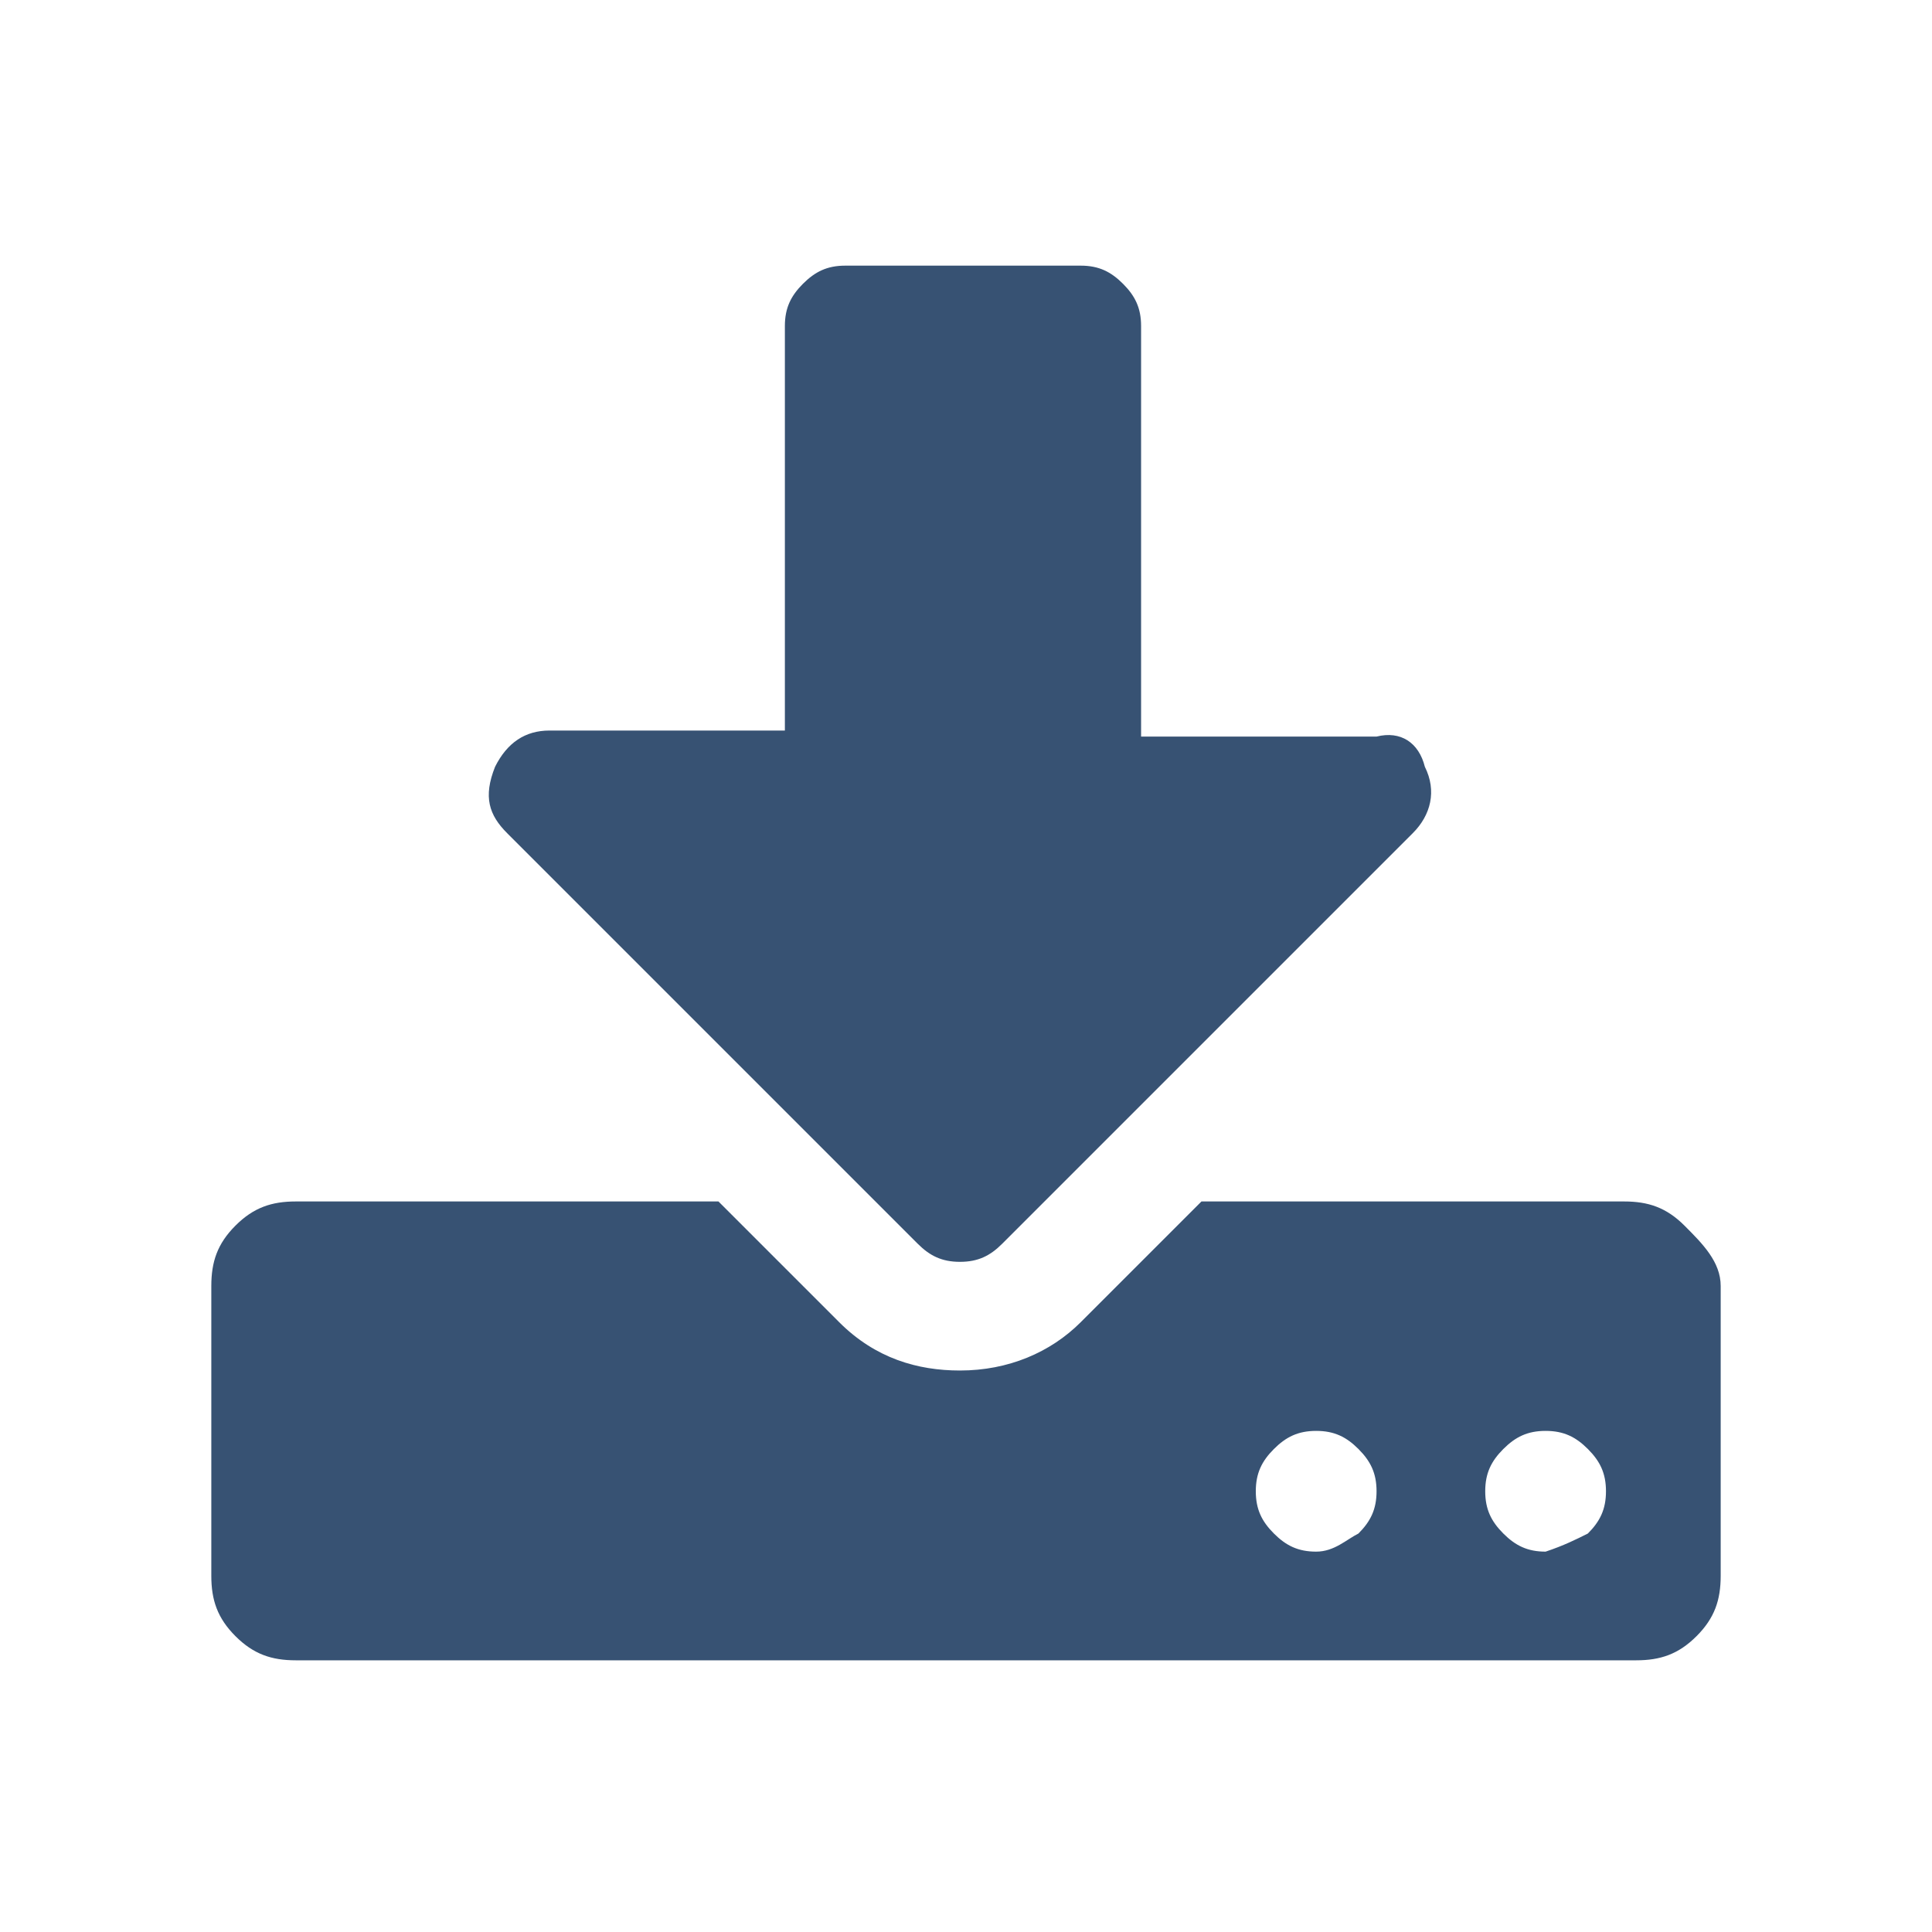
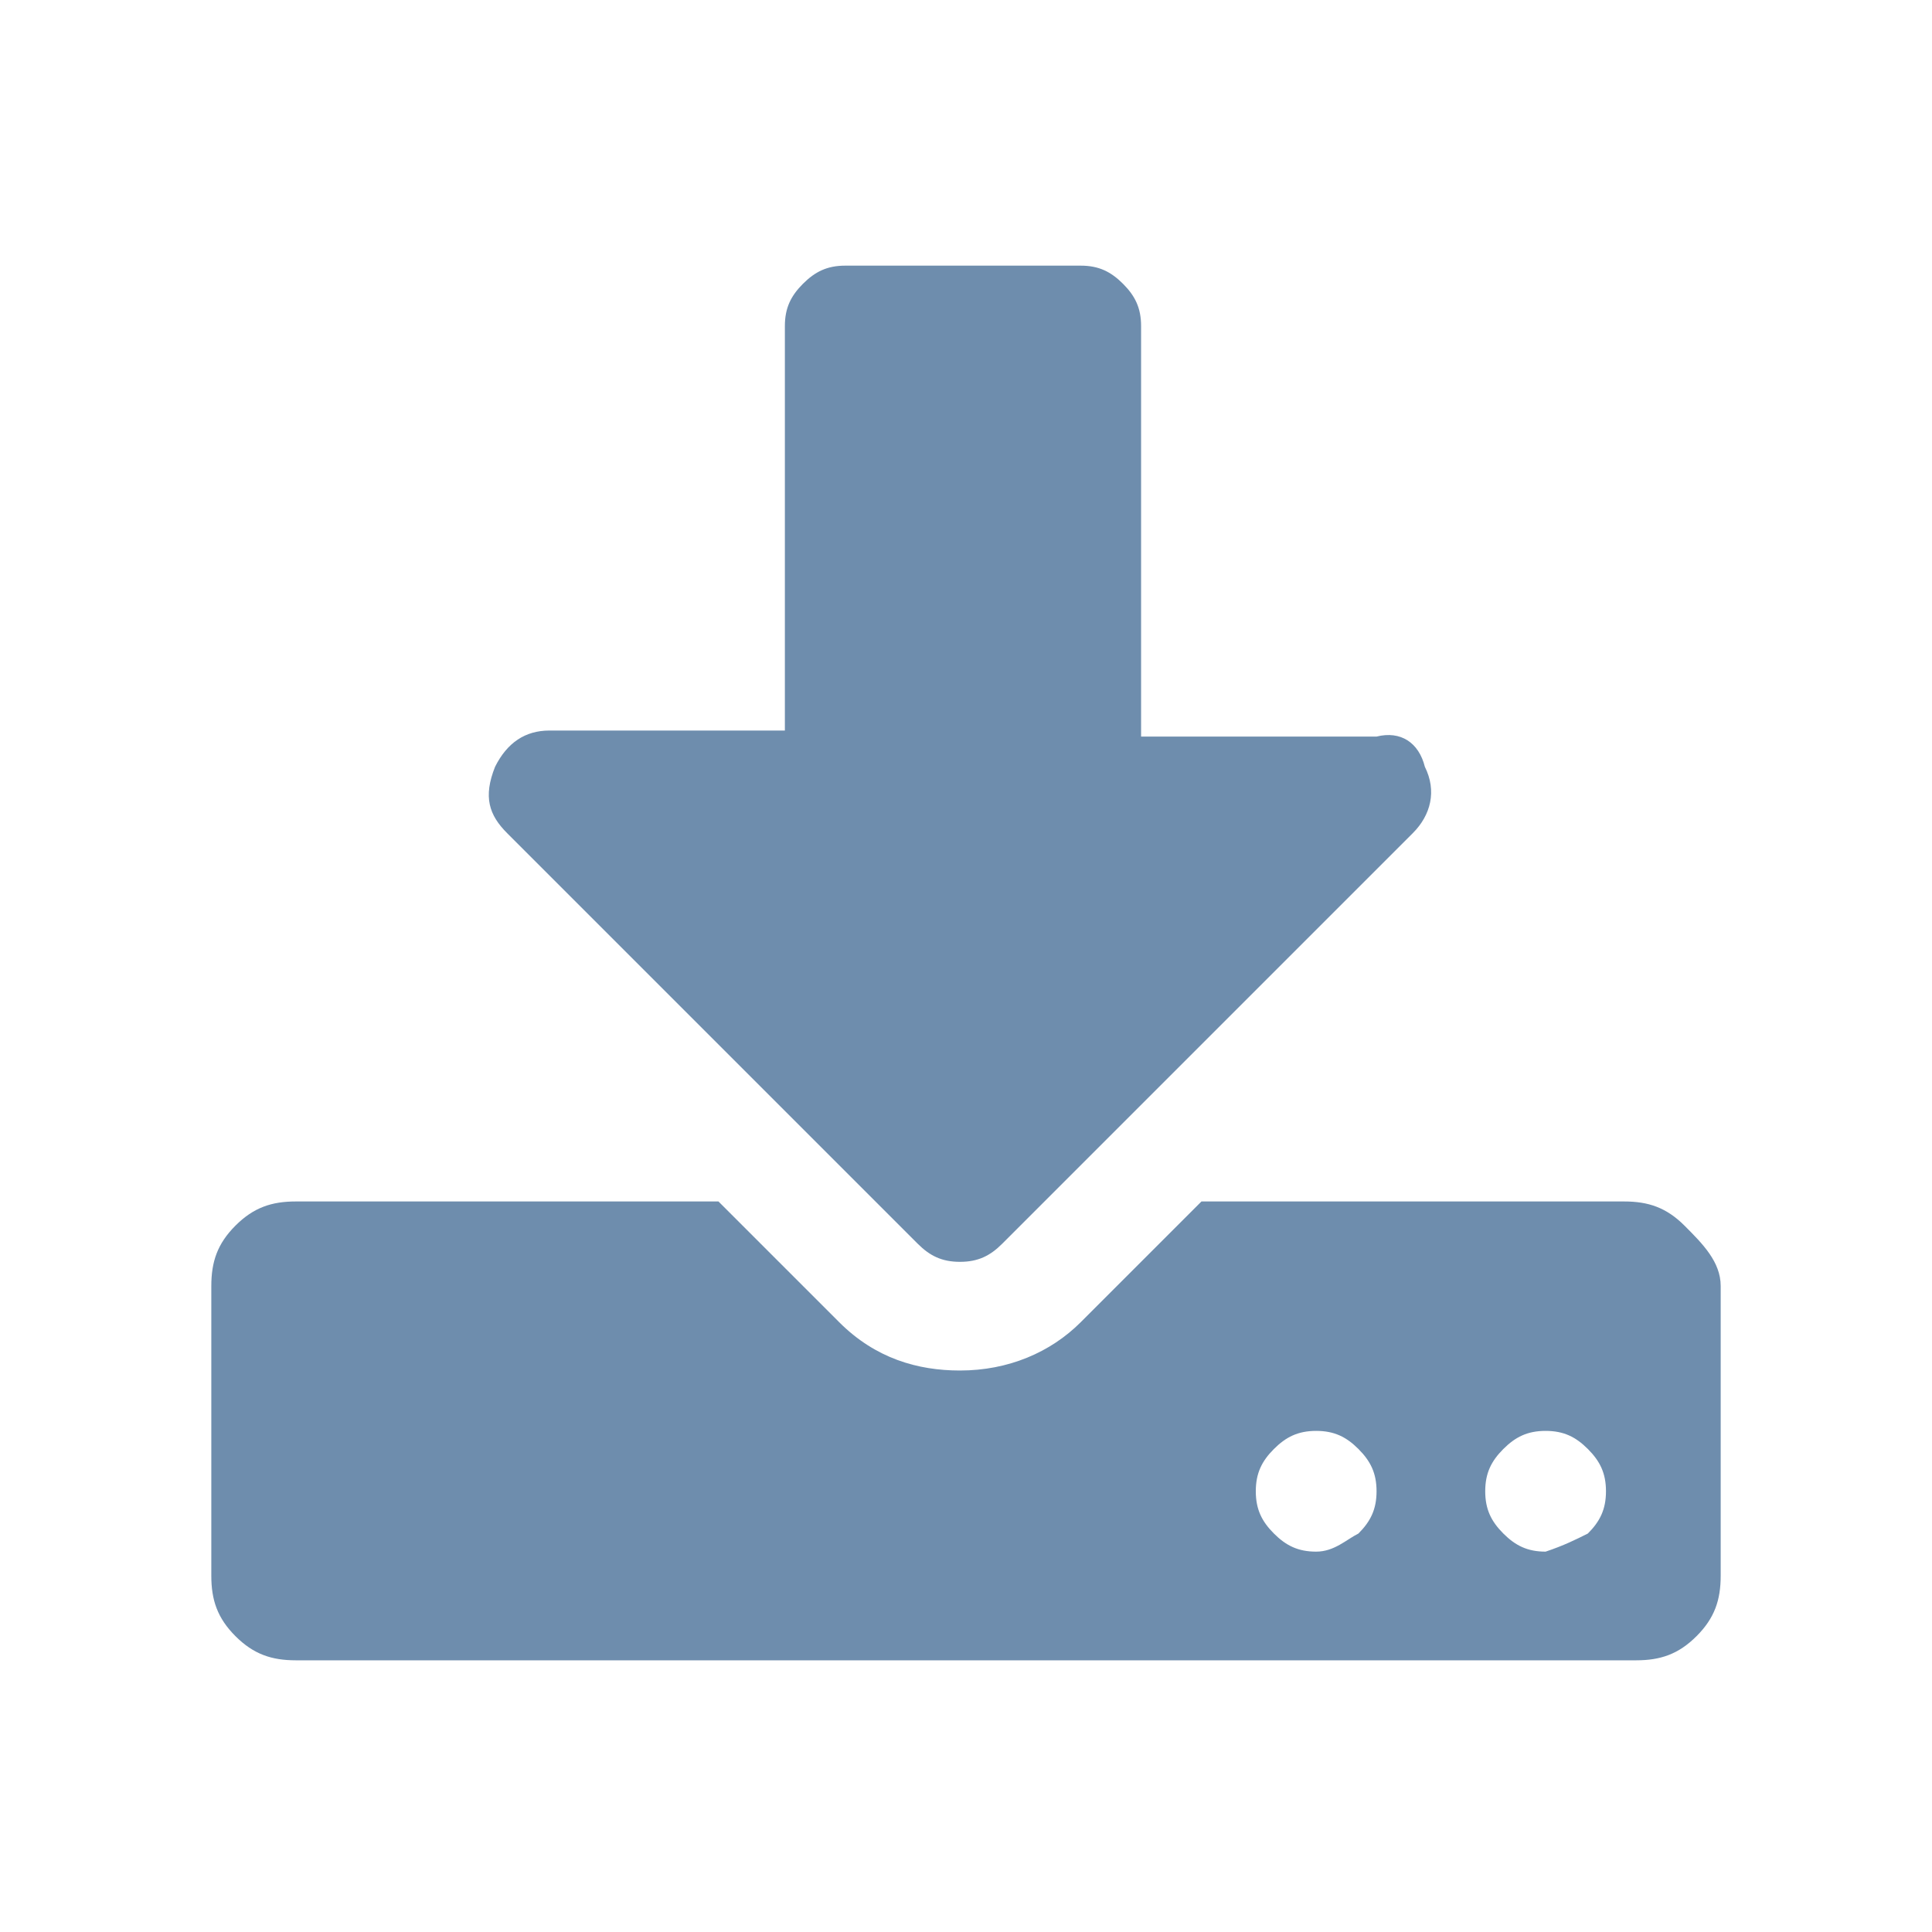
<svg xmlns="http://www.w3.org/2000/svg" viewBox="0 0 32 32">
-   <path fill="#375273" d="M28.5 21.3v4.8c0 .4-.1.7-.4 1s-.6.4-1 .4H4.9c-.4 0-.7-.1-1-.4s-.4-.6-.4-1v-4.8c0-.4.1-.7.4-1s.6-.4 1-.4h7l2 2c.6.6 1.3.8 2 .8.8 0 1.5-.3 2-.8l2-2h7c.4 0 .7.1 1 .4s.6.6.6 1zm-4.9-8.6c.2.4.1.8-.2 1.1l-6.8 6.8c-.2.2-.4.3-.7.3-.3 0-.5-.1-.7-.3l-6.8-6.8c-.3-.3-.4-.6-.2-1.1.2-.4.5-.6.9-.6H13V5.4c0-.3.1-.5.3-.7.2-.2.4-.3.7-.3h3.9c.3 0 .5.1.7.3s.3.4.3.7v6.8h3.9c.4-.1.7.1.8.5zm-1.1 12.7c.2-.2.3-.4.3-.7 0-.3-.1-.5-.3-.7-.2-.2-.4-.3-.7-.3s-.5.1-.7.3c-.2.2-.3.4-.3.7 0 .3.1.5.3.7.2.2.4.3.7.3s.5-.2.7-.3zm3.8 0c.2-.2.3-.4.3-.7 0-.3-.1-.5-.3-.7s-.4-.3-.7-.3c-.3 0-.5.1-.7.3s-.3.4-.3.7c0 .3.1.5.3.7s.4.3.7.3c.3-.1.5-.2.7-.3z" />
+   <path fill="#6e8dad" d="M28.5 21.3v4.8c0 .4-.1.7-.4 1s-.6.4-1 .4H4.9c-.4 0-.7-.1-1-.4s-.4-.6-.4-1v-4.8c0-.4.1-.7.4-1s.6-.4 1-.4h7l2 2c.6.6 1.3.8 2 .8.8 0 1.5-.3 2-.8l2-2h7c.4 0 .7.1 1 .4s.6.6.6 1zm-4.9-8.6c.2.4.1.8-.2 1.1l-6.8 6.8c-.2.2-.4.3-.7.3-.3 0-.5-.1-.7-.3l-6.8-6.8c-.3-.3-.4-.6-.2-1.1.2-.4.5-.6.9-.6H13V5.4c0-.3.1-.5.3-.7.2-.2.4-.3.7-.3h3.9c.3 0 .5.1.7.3s.3.4.3.7v6.8h3.9c.4-.1.7.1.8.5zm-1.1 12.7c.2-.2.3-.4.3-.7 0-.3-.1-.5-.3-.7-.2-.2-.4-.3-.7-.3s-.5.1-.7.3c-.2.2-.3.4-.3.7 0 .3.1.5.3.7.2.2.4.3.7.3s.5-.2.7-.3zm3.8 0c.2-.2.3-.4.3-.7 0-.3-.1-.5-.3-.7s-.4-.3-.7-.3c-.3 0-.5.1-.7.3s-.3.4-.3.7c0 .3.1.5.3.7s.4.3.7.3c.3-.1.5-.2.7-.3z" />
</svg>
